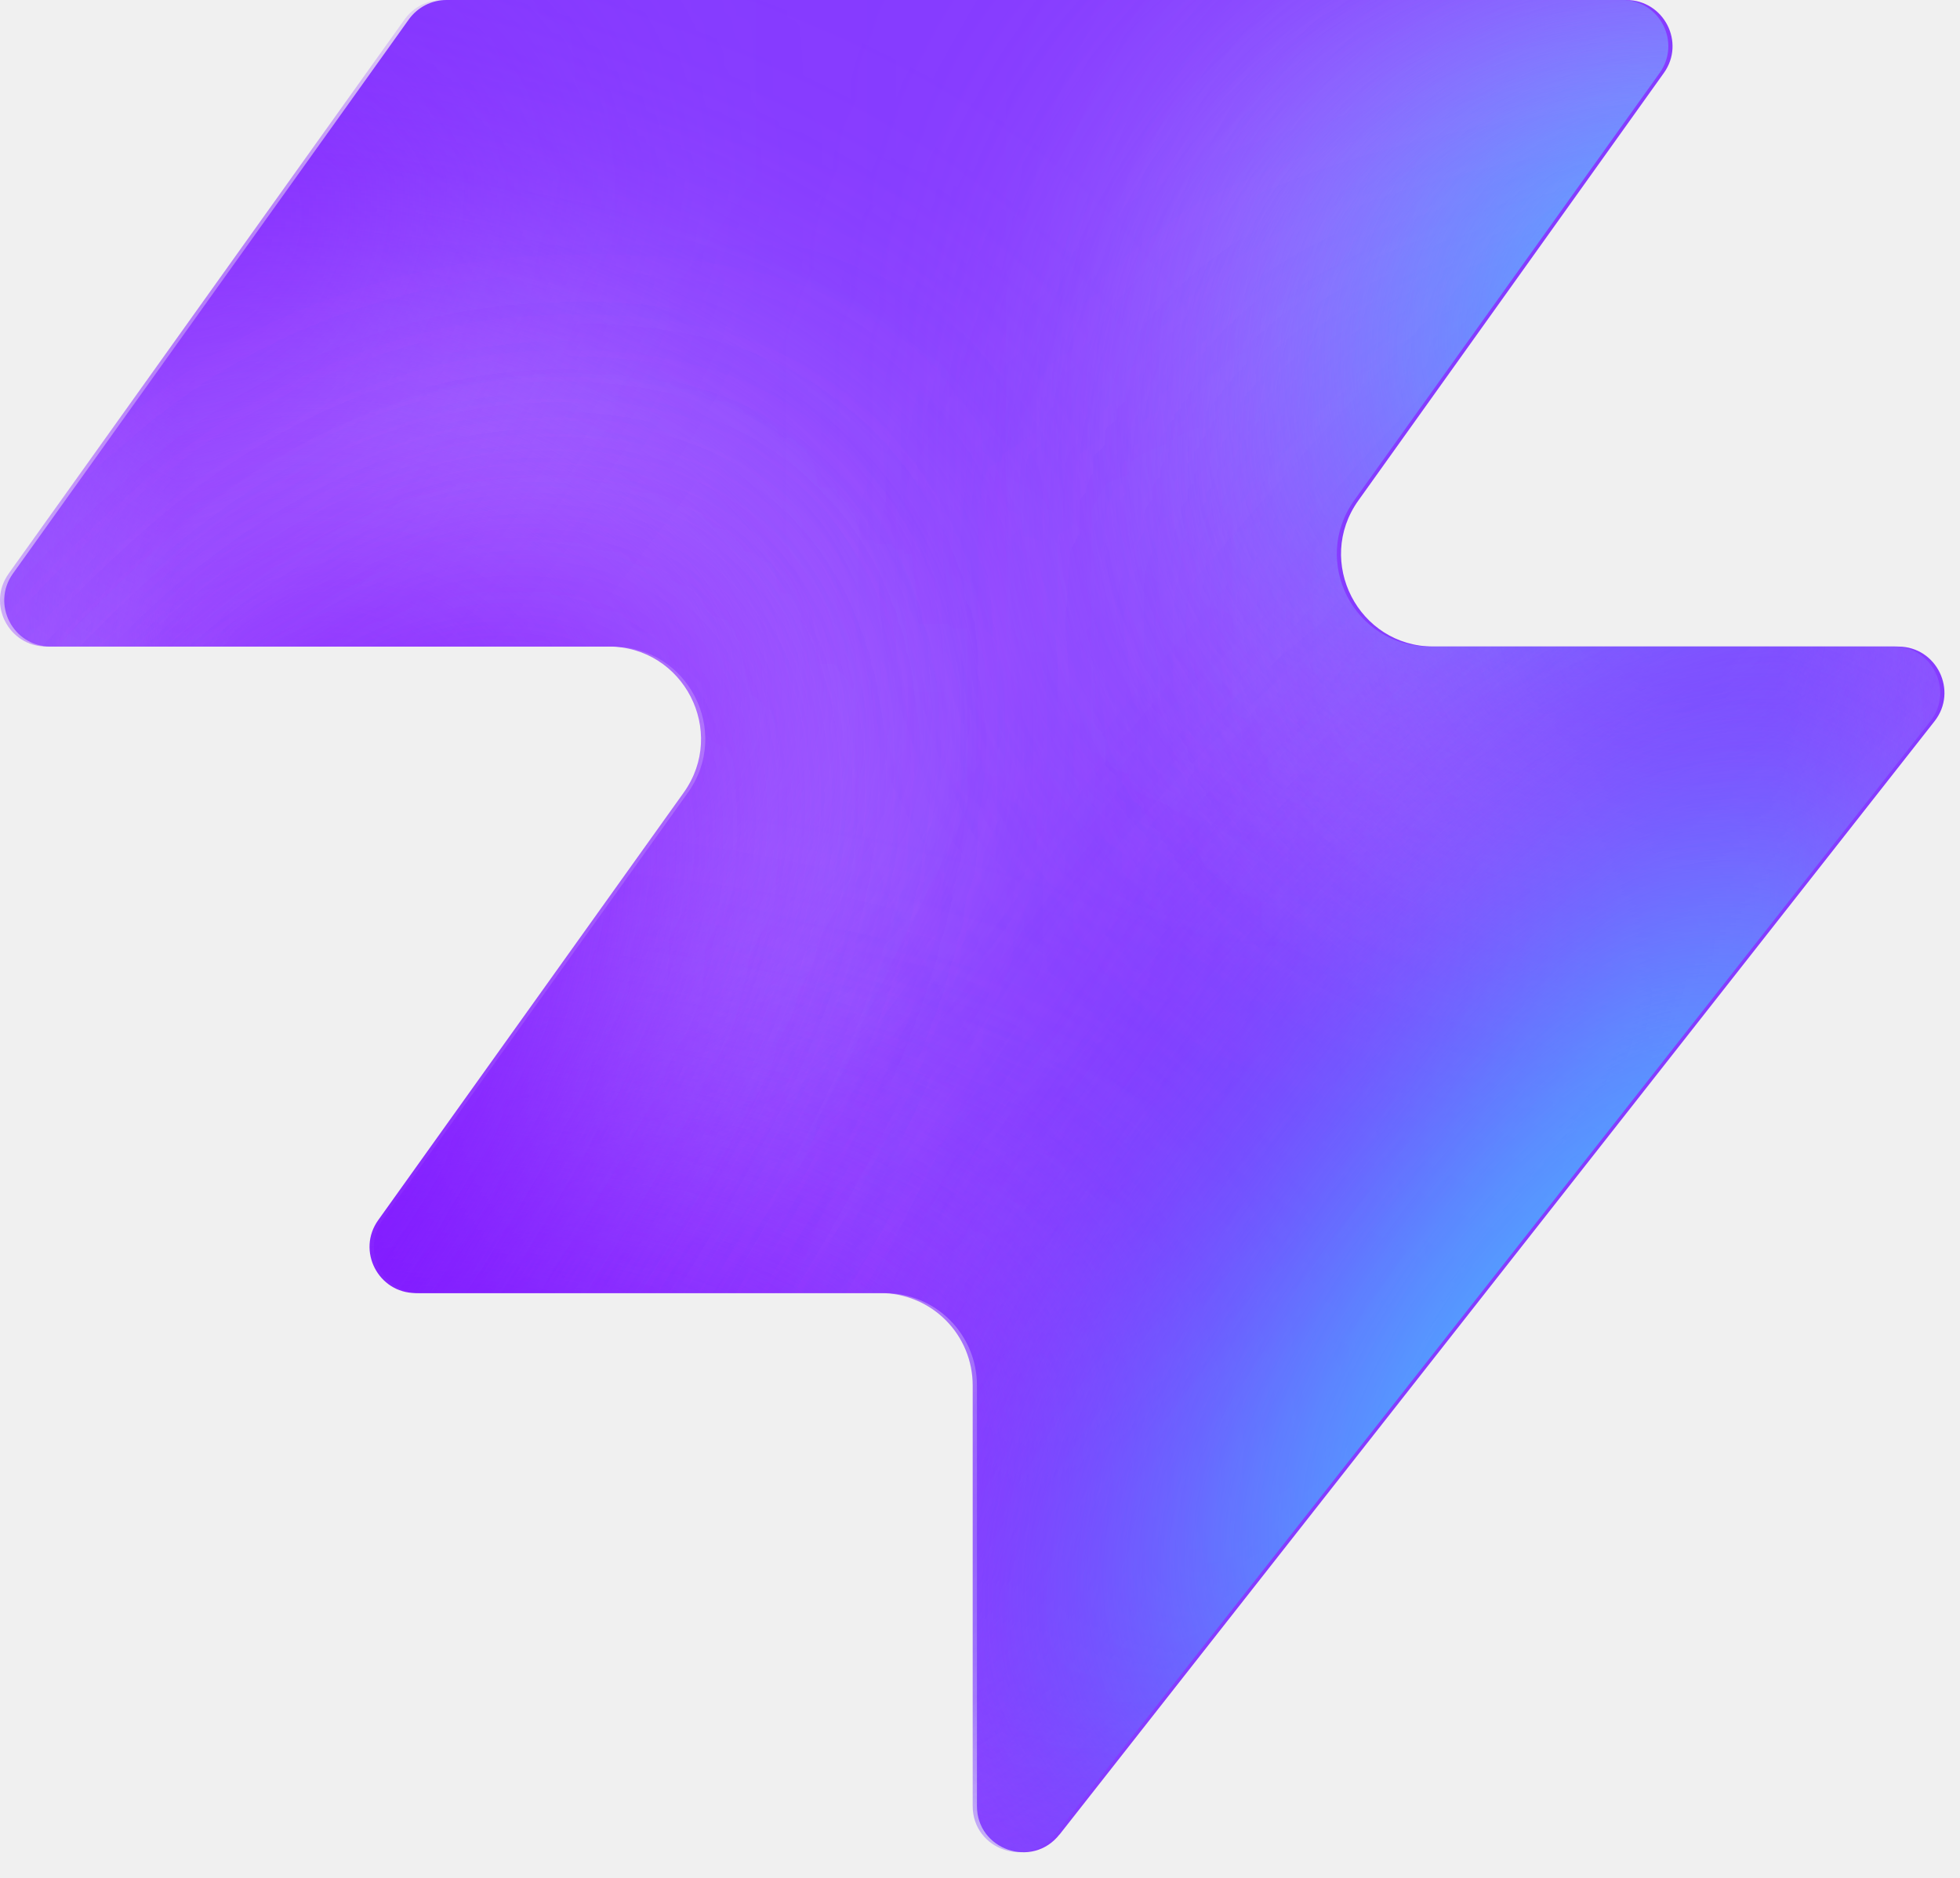
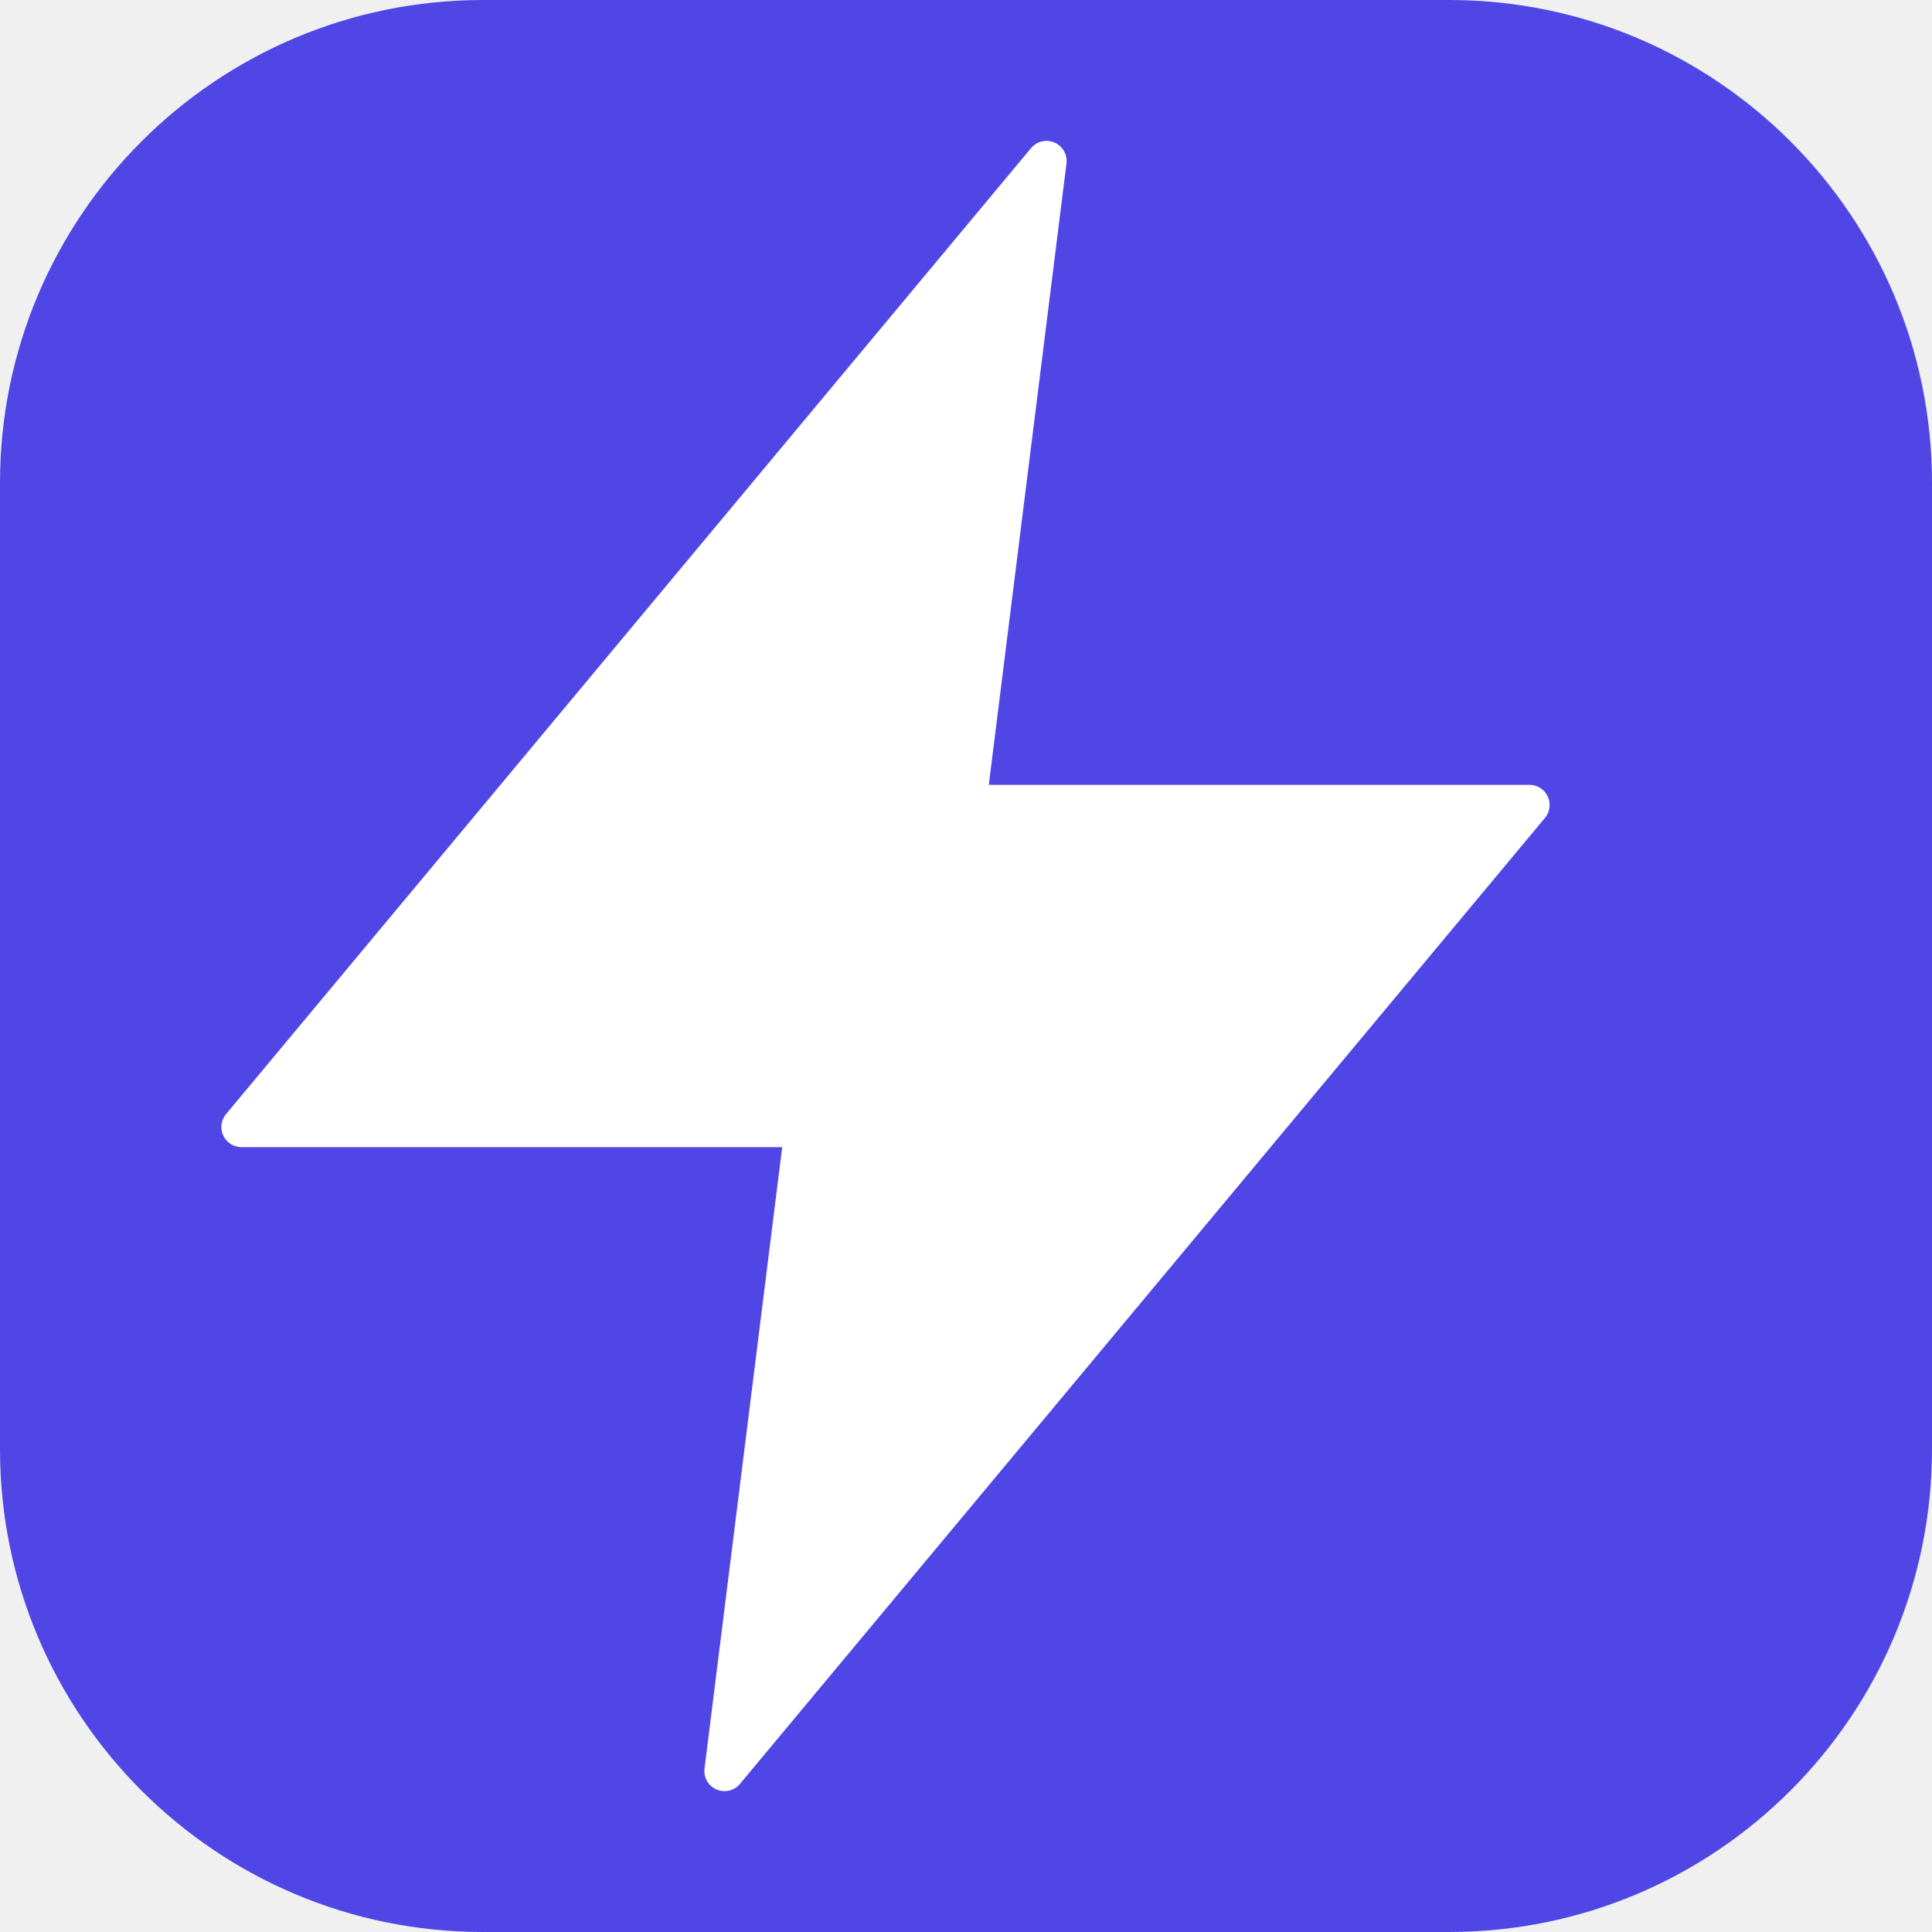
- <svg xmlns="http://www.w3.org/2000/svg" width="48" height="46" fill="none" viewBox="0 0 48 46">
-   <path fill="#863bff" d="M25.946 44.938c-.664.845-2.021.375-2.021-.698V33.937a2.26 2.26 0 0 0-2.262-2.262H10.287c-.92 0-1.456-1.04-.92-1.788l7.48-10.471c1.07-1.497 0-3.578-1.842-3.578H1.237c-.92 0-1.456-1.04-.92-1.788L10.013.474c.214-.297.556-.474.92-.474h28.894c.92 0 1.456 1.04.92 1.788l-7.48 10.471c-1.07 1.498 0 3.579 1.842 3.579h11.377c.943 0 1.473 1.088.89 1.83L25.947 44.94z" style="fill:#863bff;fill:color(display-p3 .525 .23 1);fill-opacity:1" />
-   <mask id="a" width="48" height="46" x="0" y="0" maskUnits="userSpaceOnUse" style="mask-type:alpha">
-     <path fill="#000" d="M25.842 44.938c-.664.844-2.021.375-2.021-.698V33.937a2.26 2.26 0 0 0-2.262-2.262H10.183c-.92 0-1.456-1.04-.92-1.788l7.48-10.471c1.07-1.498 0-3.579-1.842-3.579H1.133c-.92 0-1.456-1.04-.92-1.787L9.91.473c.214-.297.556-.474.92-.474h28.894c.92 0 1.456 1.04.92 1.788l-7.48 10.471c-1.07 1.498 0 3.578 1.842 3.578h11.377c.943 0 1.473 1.088.89 1.832L25.843 44.94z" style="fill:#000;fill-opacity:1" />
-   </mask>
-   <g mask="url(#a)">
-     <g filter="url(#b)">
-       <ellipse cx="5.508" cy="14.704" fill="#ede6ff" rx="5.508" ry="14.704" style="fill:#ede6ff;fill:color(display-p3 .927 .903 1);fill-opacity:1" transform="matrix(.00324 1 1 -.00324 -4.47 31.516)" />
-     </g>
-     <g filter="url(#c)">
-       <ellipse cx="10.399" cy="29.851" fill="#ede6ff" rx="10.399" ry="29.851" style="fill:#ede6ff;fill:color(display-p3 .927 .903 1);fill-opacity:1" transform="matrix(.00324 1 1 -.00324 -39.328 7.883)" />
-     </g>
-     <g filter="url(#d)">
-       <ellipse cx="5.508" cy="30.487" fill="#7e14ff" rx="5.508" ry="30.487" style="fill:#7e14ff;fill:color(display-p3 .492 .077 1);fill-opacity:1" transform="rotate(89.814 -25.913 -14.639)scale(1 -1)" />
-     </g>
-     <g filter="url(#e)">
-       <ellipse cx="5.508" cy="30.599" fill="#7e14ff" rx="5.508" ry="30.599" style="fill:#7e14ff;fill:color(display-p3 .492 .077 1);fill-opacity:1" transform="rotate(89.814 -32.644 -3.334)scale(1 -1)" />
-     </g>
-     <g filter="url(#f)">
-       <ellipse cx="5.508" cy="30.599" fill="#7e14ff" rx="5.508" ry="30.599" style="fill:#7e14ff;fill:color(display-p3 .492 .077 1);fill-opacity:1" transform="matrix(.00324 1 1 -.00324 -34.34 30.47)" />
-     </g>
-     <g filter="url(#g)">
-       <ellipse cx="14.072" cy="22.078" fill="#ede6ff" rx="14.072" ry="22.078" style="fill:#ede6ff;fill:color(display-p3 .927 .903 1);fill-opacity:1" transform="rotate(93.35 24.506 48.493)scale(-1 1)" />
-     </g>
-     <g filter="url(#h)">
-       <ellipse cx="3.47" cy="21.501" fill="#7e14ff" rx="3.47" ry="21.501" style="fill:#7e14ff;fill:color(display-p3 .492 .077 1);fill-opacity:1" transform="rotate(89.009 28.708 47.59)scale(-1 1)" />
-     </g>
-     <g filter="url(#i)">
-       <ellipse cx="3.47" cy="21.501" fill="#7e14ff" rx="3.47" ry="21.501" style="fill:#7e14ff;fill:color(display-p3 .492 .077 1);fill-opacity:1" transform="rotate(89.009 28.708 47.59)scale(-1 1)" />
-     </g>
-     <g filter="url(#j)">
-       <ellipse cx=".387" cy="8.972" fill="#7e14ff" rx="4.407" ry="29.108" style="fill:#7e14ff;fill:color(display-p3 .492 .077 1);fill-opacity:1" transform="rotate(39.51 .387 8.972)" />
-     </g>
-     <g filter="url(#k)">
-       <ellipse cx="47.523" cy="-6.092" fill="#7e14ff" rx="4.407" ry="29.108" style="fill:#7e14ff;fill:color(display-p3 .492 .077 1);fill-opacity:1" transform="rotate(37.892 47.523 -6.092)" />
-     </g>
-     <g filter="url(#l)">
-       <ellipse cx="41.412" cy="6.333" fill="#47bfff" rx="5.971" ry="9.665" style="fill:#47bfff;fill:color(display-p3 .28 .748 1);fill-opacity:1" transform="rotate(37.892 41.412 6.333)" />
-     </g>
-     <g filter="url(#m)">
-       <ellipse cx="-1.879" cy="38.332" fill="#7e14ff" rx="4.407" ry="29.108" style="fill:#7e14ff;fill:color(display-p3 .492 .077 1);fill-opacity:1" transform="rotate(37.892 -1.88 38.332)" />
-     </g>
-     <g filter="url(#n)">
-       <ellipse cx="-1.879" cy="38.332" fill="#7e14ff" rx="4.407" ry="29.108" style="fill:#7e14ff;fill:color(display-p3 .492 .077 1);fill-opacity:1" transform="rotate(37.892 -1.88 38.332)" />
-     </g>
-     <g filter="url(#o)">
-       <ellipse cx="35.651" cy="29.907" fill="#7e14ff" rx="4.407" ry="29.108" style="fill:#7e14ff;fill:color(display-p3 .492 .077 1);fill-opacity:1" transform="rotate(37.892 35.651 29.907)" />
-     </g>
-     <g filter="url(#p)">
-       <ellipse cx="38.418" cy="32.4" fill="#47bfff" rx="5.971" ry="15.297" style="fill:#47bfff;fill:color(display-p3 .28 .748 1);fill-opacity:1" transform="rotate(37.892 38.418 32.4)" />
-     </g>
-   </g>
-   <defs>
-     <filter id="b" width="60.045" height="41.654" x="-19.77" y="16.149" color-interpolation-filters="sRGB" filterUnits="userSpaceOnUse">
-       <feFlood flood-opacity="0" result="BackgroundImageFix" />
-       <feBlend in="SourceGraphic" in2="BackgroundImageFix" result="shape" />
-       <feGaussianBlur result="effect1_foregroundBlur_2002_17158" stdDeviation="7.659" />
-     </filter>
-     <filter id="c" width="90.34" height="51.437" x="-54.613" y="-7.533" color-interpolation-filters="sRGB" filterUnits="userSpaceOnUse">
-       <feFlood flood-opacity="0" result="BackgroundImageFix" />
-       <feBlend in="SourceGraphic" in2="BackgroundImageFix" result="shape" />
-       <feGaussianBlur result="effect1_foregroundBlur_2002_17158" stdDeviation="7.659" />
-     </filter>
-     <filter id="d" width="79.355" height="29.4" x="-49.64" y="2.03" color-interpolation-filters="sRGB" filterUnits="userSpaceOnUse">
-       <feFlood flood-opacity="0" result="BackgroundImageFix" />
-       <feBlend in="SourceGraphic" in2="BackgroundImageFix" result="shape" />
-       <feGaussianBlur result="effect1_foregroundBlur_2002_17158" stdDeviation="4.596" />
-     </filter>
-     <filter id="e" width="79.579" height="29.4" x="-45.045" y="20.029" color-interpolation-filters="sRGB" filterUnits="userSpaceOnUse">
-       <feFlood flood-opacity="0" result="BackgroundImageFix" />
-       <feBlend in="SourceGraphic" in2="BackgroundImageFix" result="shape" />
-       <feGaussianBlur result="effect1_foregroundBlur_2002_17158" stdDeviation="4.596" />
-     </filter>
-     <filter id="f" width="79.579" height="29.4" x="-43.513" y="21.178" color-interpolation-filters="sRGB" filterUnits="userSpaceOnUse">
-       <feFlood flood-opacity="0" result="BackgroundImageFix" />
-       <feBlend in="SourceGraphic" in2="BackgroundImageFix" result="shape" />
-       <feGaussianBlur result="effect1_foregroundBlur_2002_17158" stdDeviation="4.596" />
-     </filter>
-     <filter id="g" width="74.749" height="58.852" x="15.756" y="-17.901" color-interpolation-filters="sRGB" filterUnits="userSpaceOnUse">
-       <feFlood flood-opacity="0" result="BackgroundImageFix" />
-       <feBlend in="SourceGraphic" in2="BackgroundImageFix" result="shape" />
-       <feGaussianBlur result="effect1_foregroundBlur_2002_17158" stdDeviation="7.659" />
-     </filter>
-     <filter id="h" width="61.377" height="25.362" x="23.548" y="2.284" color-interpolation-filters="sRGB" filterUnits="userSpaceOnUse">
-       <feFlood flood-opacity="0" result="BackgroundImageFix" />
-       <feBlend in="SourceGraphic" in2="BackgroundImageFix" result="shape" />
-       <feGaussianBlur result="effect1_foregroundBlur_2002_17158" stdDeviation="4.596" />
-     </filter>
-     <filter id="i" width="61.377" height="25.362" x="23.548" y="2.284" color-interpolation-filters="sRGB" filterUnits="userSpaceOnUse">
-       <feFlood flood-opacity="0" result="BackgroundImageFix" />
-       <feBlend in="SourceGraphic" in2="BackgroundImageFix" result="shape" />
-       <feGaussianBlur result="effect1_foregroundBlur_2002_17158" stdDeviation="4.596" />
-     </filter>
-     <filter id="j" width="56.045" height="63.649" x="-27.636" y="-22.853" color-interpolation-filters="sRGB" filterUnits="userSpaceOnUse">
-       <feFlood flood-opacity="0" result="BackgroundImageFix" />
-       <feBlend in="SourceGraphic" in2="BackgroundImageFix" result="shape" />
-       <feGaussianBlur result="effect1_foregroundBlur_2002_17158" stdDeviation="4.596" />
-     </filter>
-     <filter id="k" width="54.814" height="64.646" x="20.116" y="-38.415" color-interpolation-filters="sRGB" filterUnits="userSpaceOnUse">
-       <feFlood flood-opacity="0" result="BackgroundImageFix" />
-       <feBlend in="SourceGraphic" in2="BackgroundImageFix" result="shape" />
-       <feGaussianBlur result="effect1_foregroundBlur_2002_17158" stdDeviation="4.596" />
-     </filter>
-     <filter id="l" width="33.541" height="35.313" x="24.641" y="-11.323" color-interpolation-filters="sRGB" filterUnits="userSpaceOnUse">
-       <feFlood flood-opacity="0" result="BackgroundImageFix" />
-       <feBlend in="SourceGraphic" in2="BackgroundImageFix" result="shape" />
-       <feGaussianBlur result="effect1_foregroundBlur_2002_17158" stdDeviation="4.596" />
-     </filter>
-     <filter id="m" width="54.814" height="64.646" x="-29.286" y="6.009" color-interpolation-filters="sRGB" filterUnits="userSpaceOnUse">
-       <feFlood flood-opacity="0" result="BackgroundImageFix" />
-       <feBlend in="SourceGraphic" in2="BackgroundImageFix" result="shape" />
-       <feGaussianBlur result="effect1_foregroundBlur_2002_17158" stdDeviation="4.596" />
-     </filter>
-     <filter id="n" width="54.814" height="64.646" x="-29.286" y="6.009" color-interpolation-filters="sRGB" filterUnits="userSpaceOnUse">
-       <feFlood flood-opacity="0" result="BackgroundImageFix" />
-       <feBlend in="SourceGraphic" in2="BackgroundImageFix" result="shape" />
-       <feGaussianBlur result="effect1_foregroundBlur_2002_17158" stdDeviation="4.596" />
-     </filter>
-     <filter id="o" width="54.814" height="64.646" x="8.244" y="-2.416" color-interpolation-filters="sRGB" filterUnits="userSpaceOnUse">
-       <feFlood flood-opacity="0" result="BackgroundImageFix" />
-       <feBlend in="SourceGraphic" in2="BackgroundImageFix" result="shape" />
-       <feGaussianBlur result="effect1_foregroundBlur_2002_17158" stdDeviation="4.596" />
-     </filter>
-     <filter id="p" width="39.409" height="43.623" x="18.713" y="10.588" color-interpolation-filters="sRGB" filterUnits="userSpaceOnUse">
-       <feFlood flood-opacity="0" result="BackgroundImageFix" />
-       <feBlend in="SourceGraphic" in2="BackgroundImageFix" result="shape" />
-       <feGaussianBlur result="effect1_foregroundBlur_2002_17158" stdDeviation="4.596" />
-     </filter>
-   </defs>
+ <svg xmlns="http://www.w3.org/2000/svg" viewBox="0 0 24 24">
+   <rect width="24" height="24" rx="6" fill="#4F46E5" />
+   <path d="M13 2L3 14h7l-1 8 10-12h-7l1-8z" fill="white" stroke="white" stroke-width="0.5" stroke-linecap="round" stroke-linejoin="round" />
</svg>
